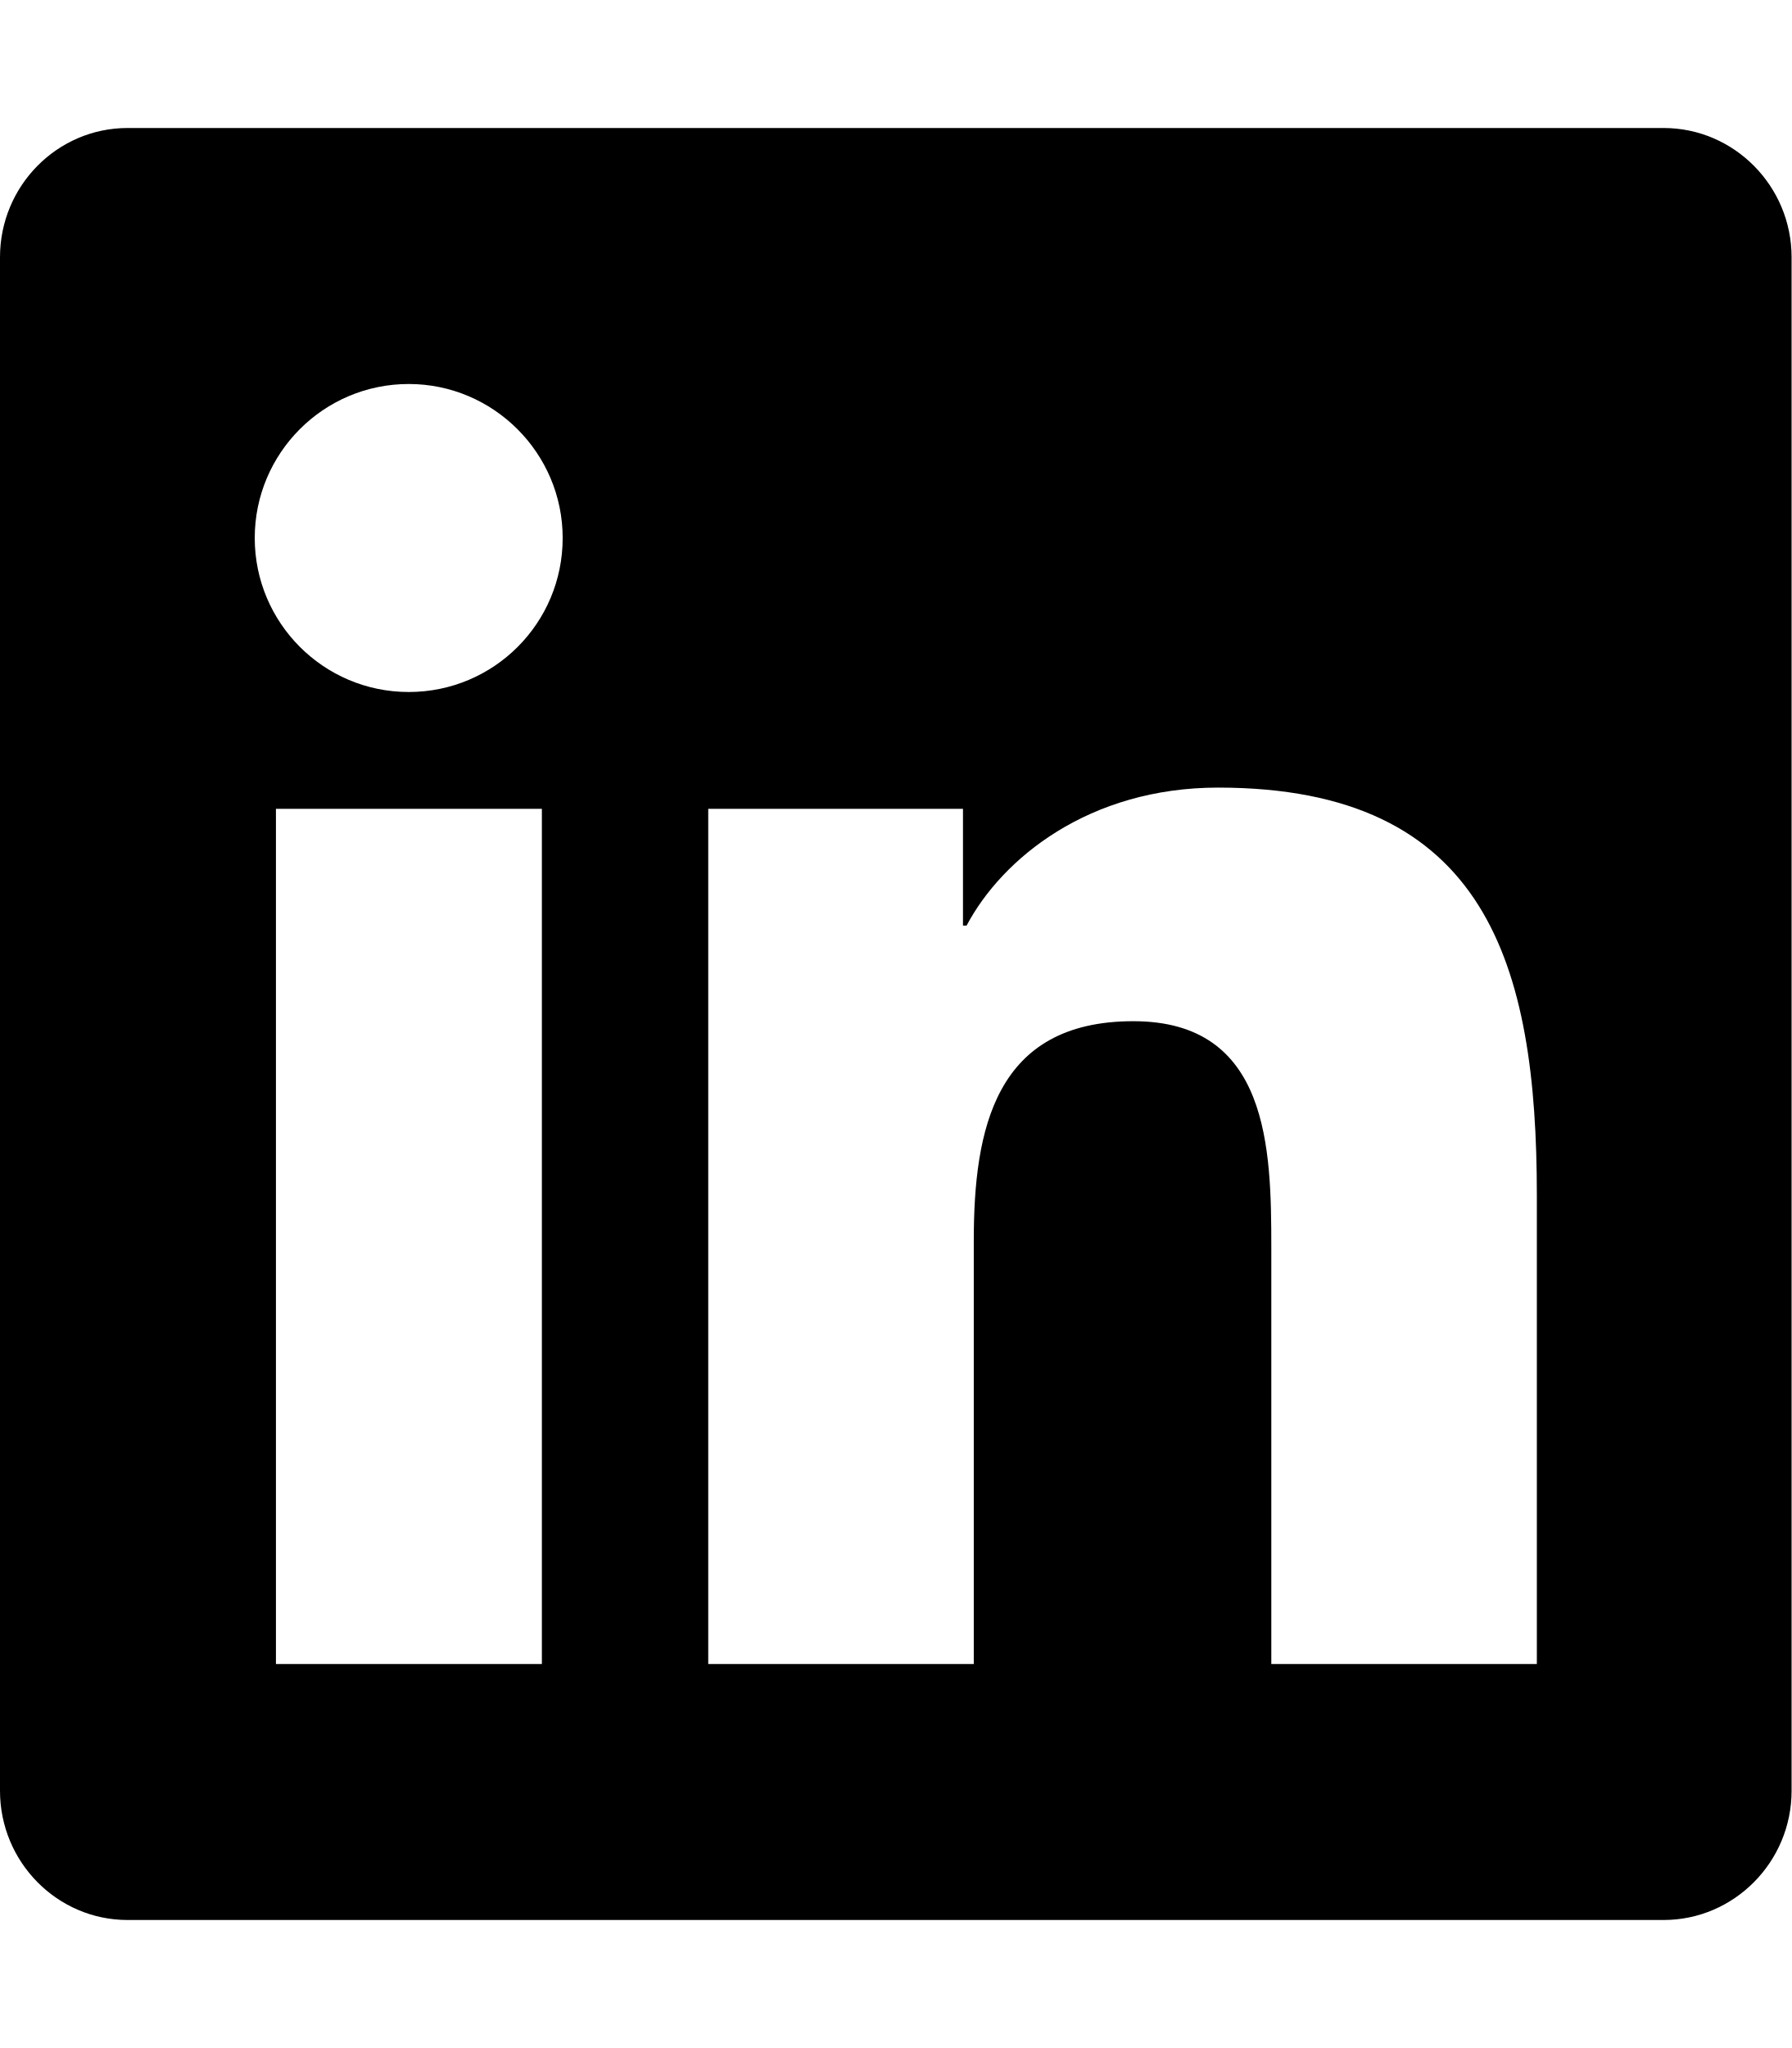
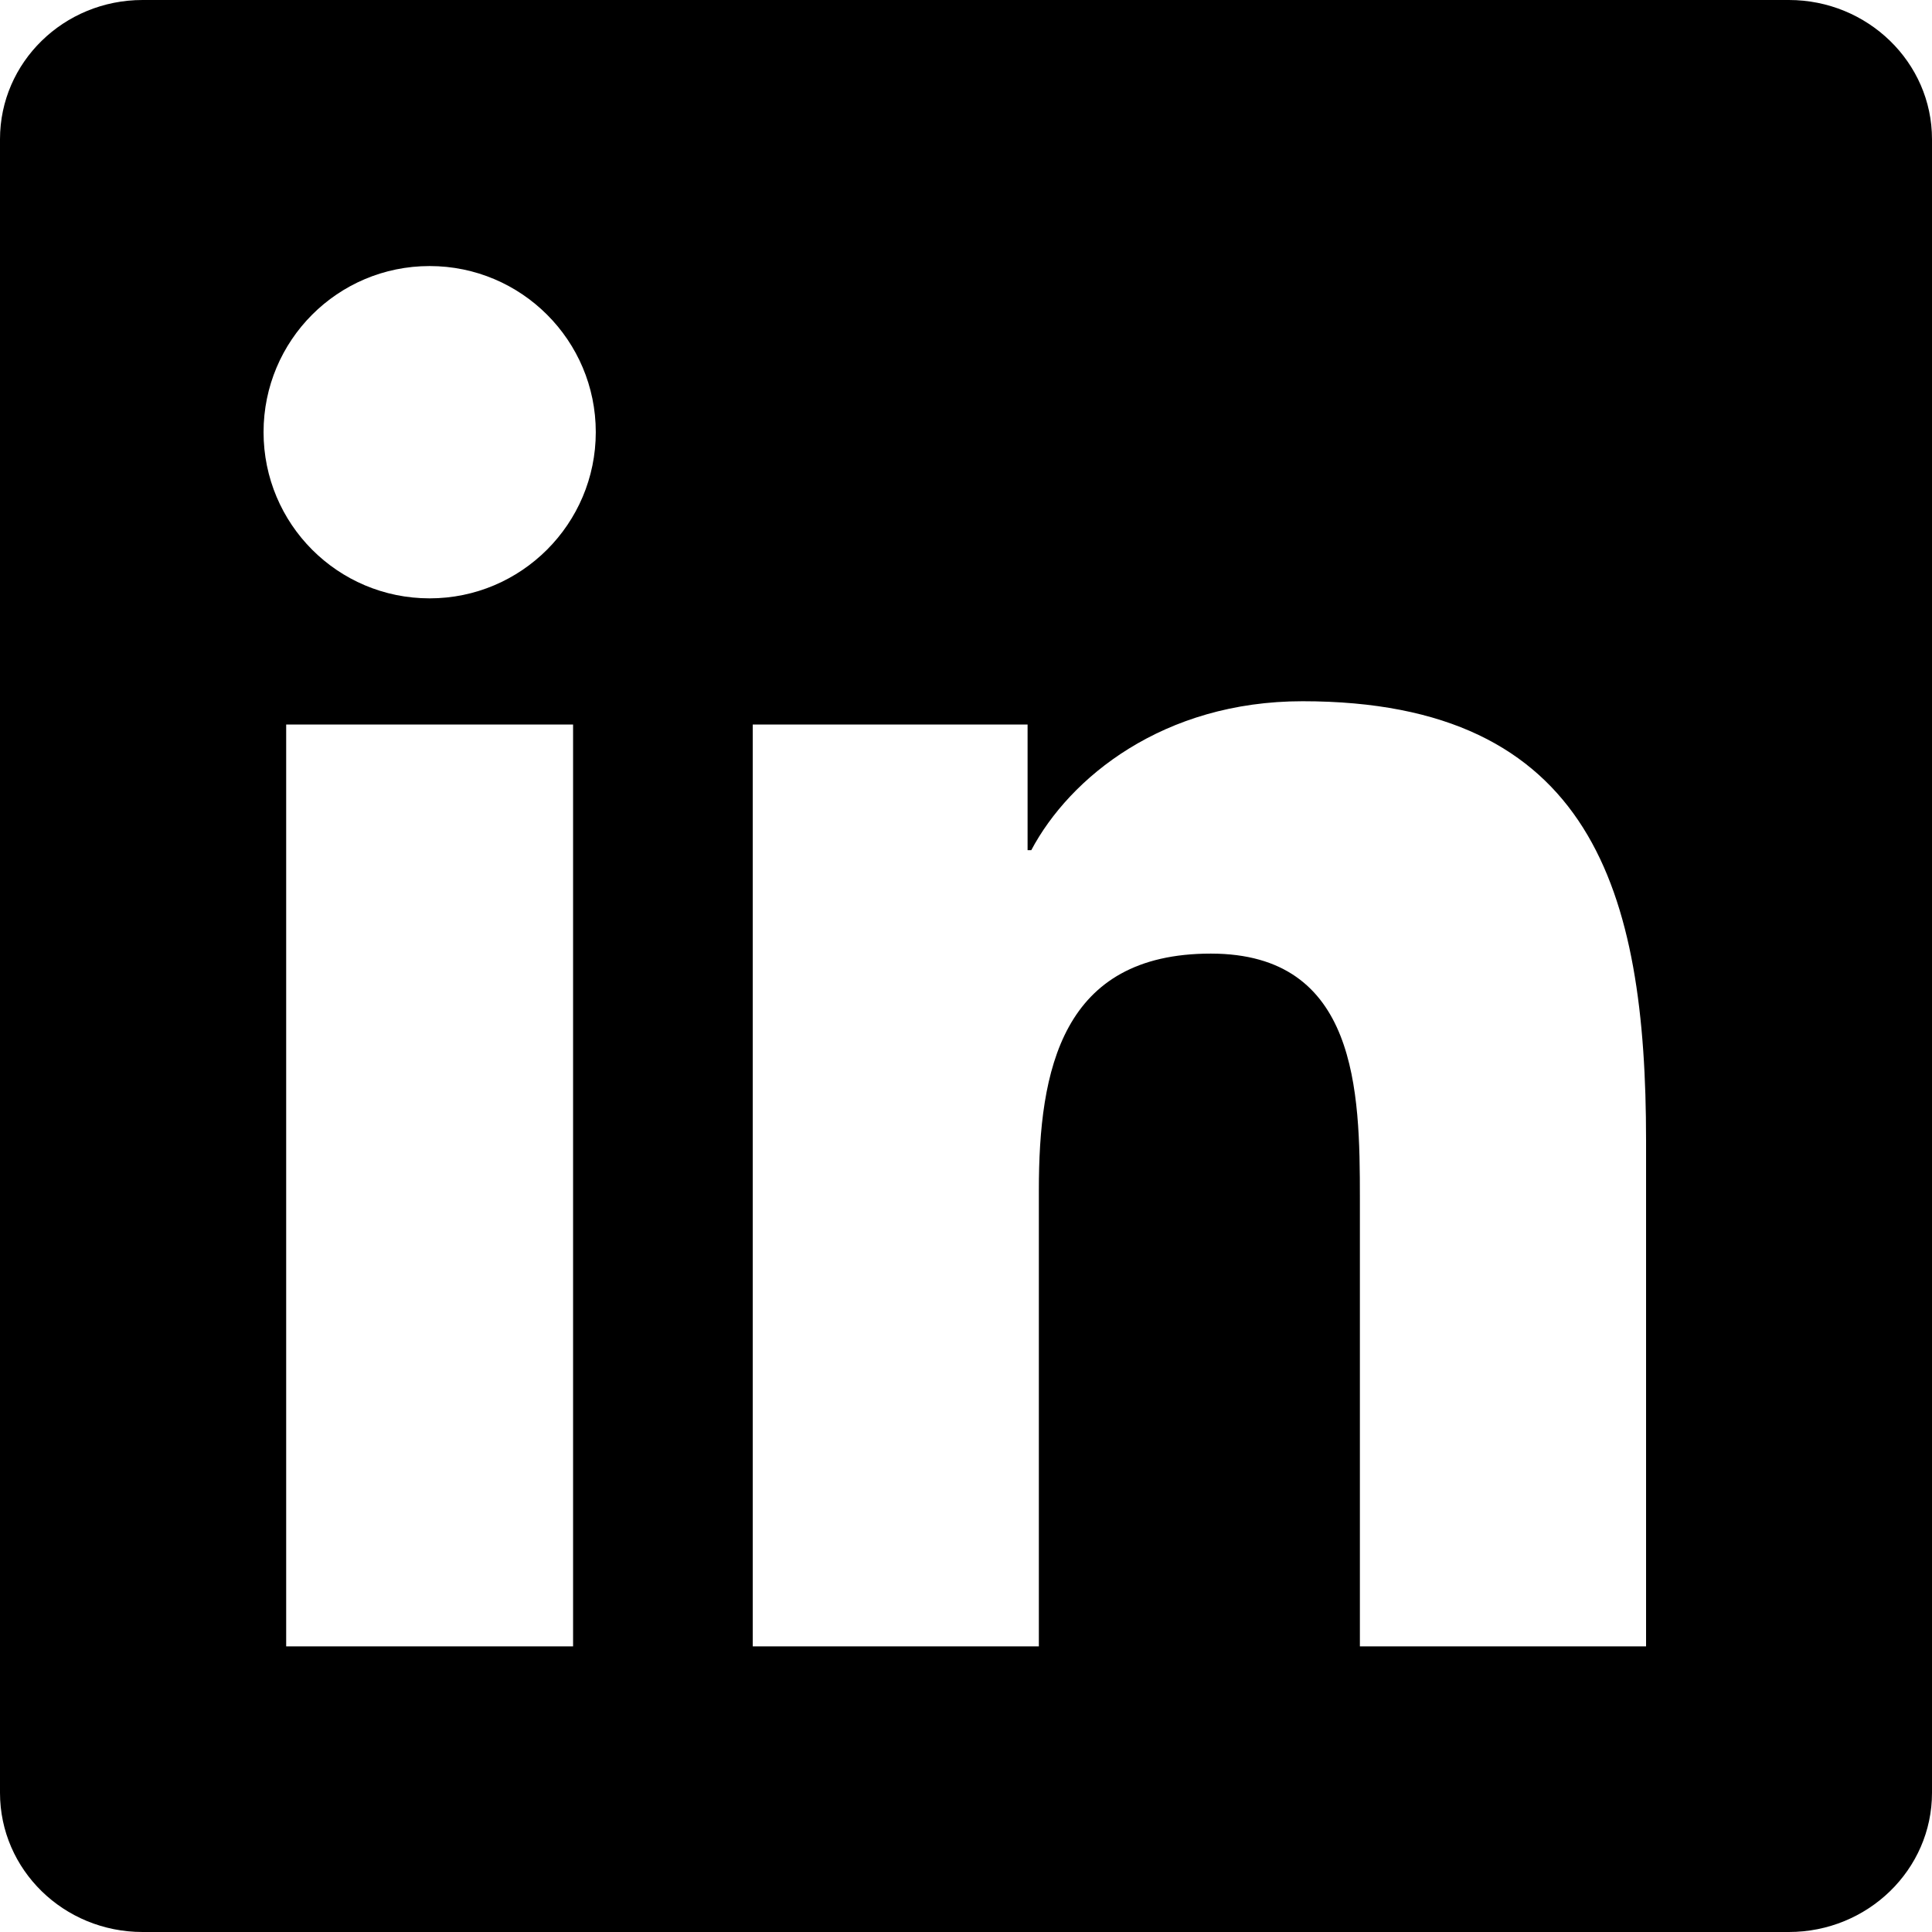
- <svg xmlns="http://www.w3.org/2000/svg" viewBox="0 0 448 512">
-   <path d="M416 32H31.9C14.3 32 0 46.5 0 64.3v383.4C0 465.5 14.3 480 31.9 480H416c17.6 0 32-14.5 32-32.3V64.3c0-17.8-14.4-32.3-32-32.3zM135.4 416H69V202.2h66.5V416zm-33.2-243c-21.3 0-38.5-17.3-38.5-38.5S80.9 96 102.2 96c21.2 0 38.5 17.3 38.5 38.5 0 21.3-17.2 38.5-38.5 38.5zm282.1 243h-66.4V312c0-24.8-.5-56.7-34.5-56.7-34.6 0-39.9 27-39.9 54.9V416h-66.4V202.2h63.7v29.2h.9c8.9-16.8 30.6-34.5 62.9-34.5 67.2 0 79.7 44.3 79.7 101.9V416z" />
+ <svg xmlns="http://www.w3.org/2000/svg" role="img" viewBox="0 0 24 24">
+   <path d="M20.447 20.452h-3.554v-5.569c0-1.328-.027-3.037-1.852-3.037-1.853 0-2.136 1.445-2.136 2.939v5.667H9.351V9h3.414v1.561h.046c.477-.9 1.637-1.85 3.37-1.85 3.601 0 4.267 2.37 4.267 5.455v6.286zM5.337 7.433c-1.144 0-2.063-.926-2.063-2.065 0-1.138.92-2.063 2.063-2.063 1.14 0 2.064.925 2.064 2.063 0 1.139-.925 2.065-2.064 2.065zm1.782 13.019H3.555V9h3.564v11.452zM22.225 0H1.771C.792 0 0 .774 0 1.729v20.542C0 23.227.792 24 1.771 24h20.451C23.2 24 24 23.227 24 22.271V1.729C24 .774 23.2 0 22.222 0h.003z" />
</svg>
